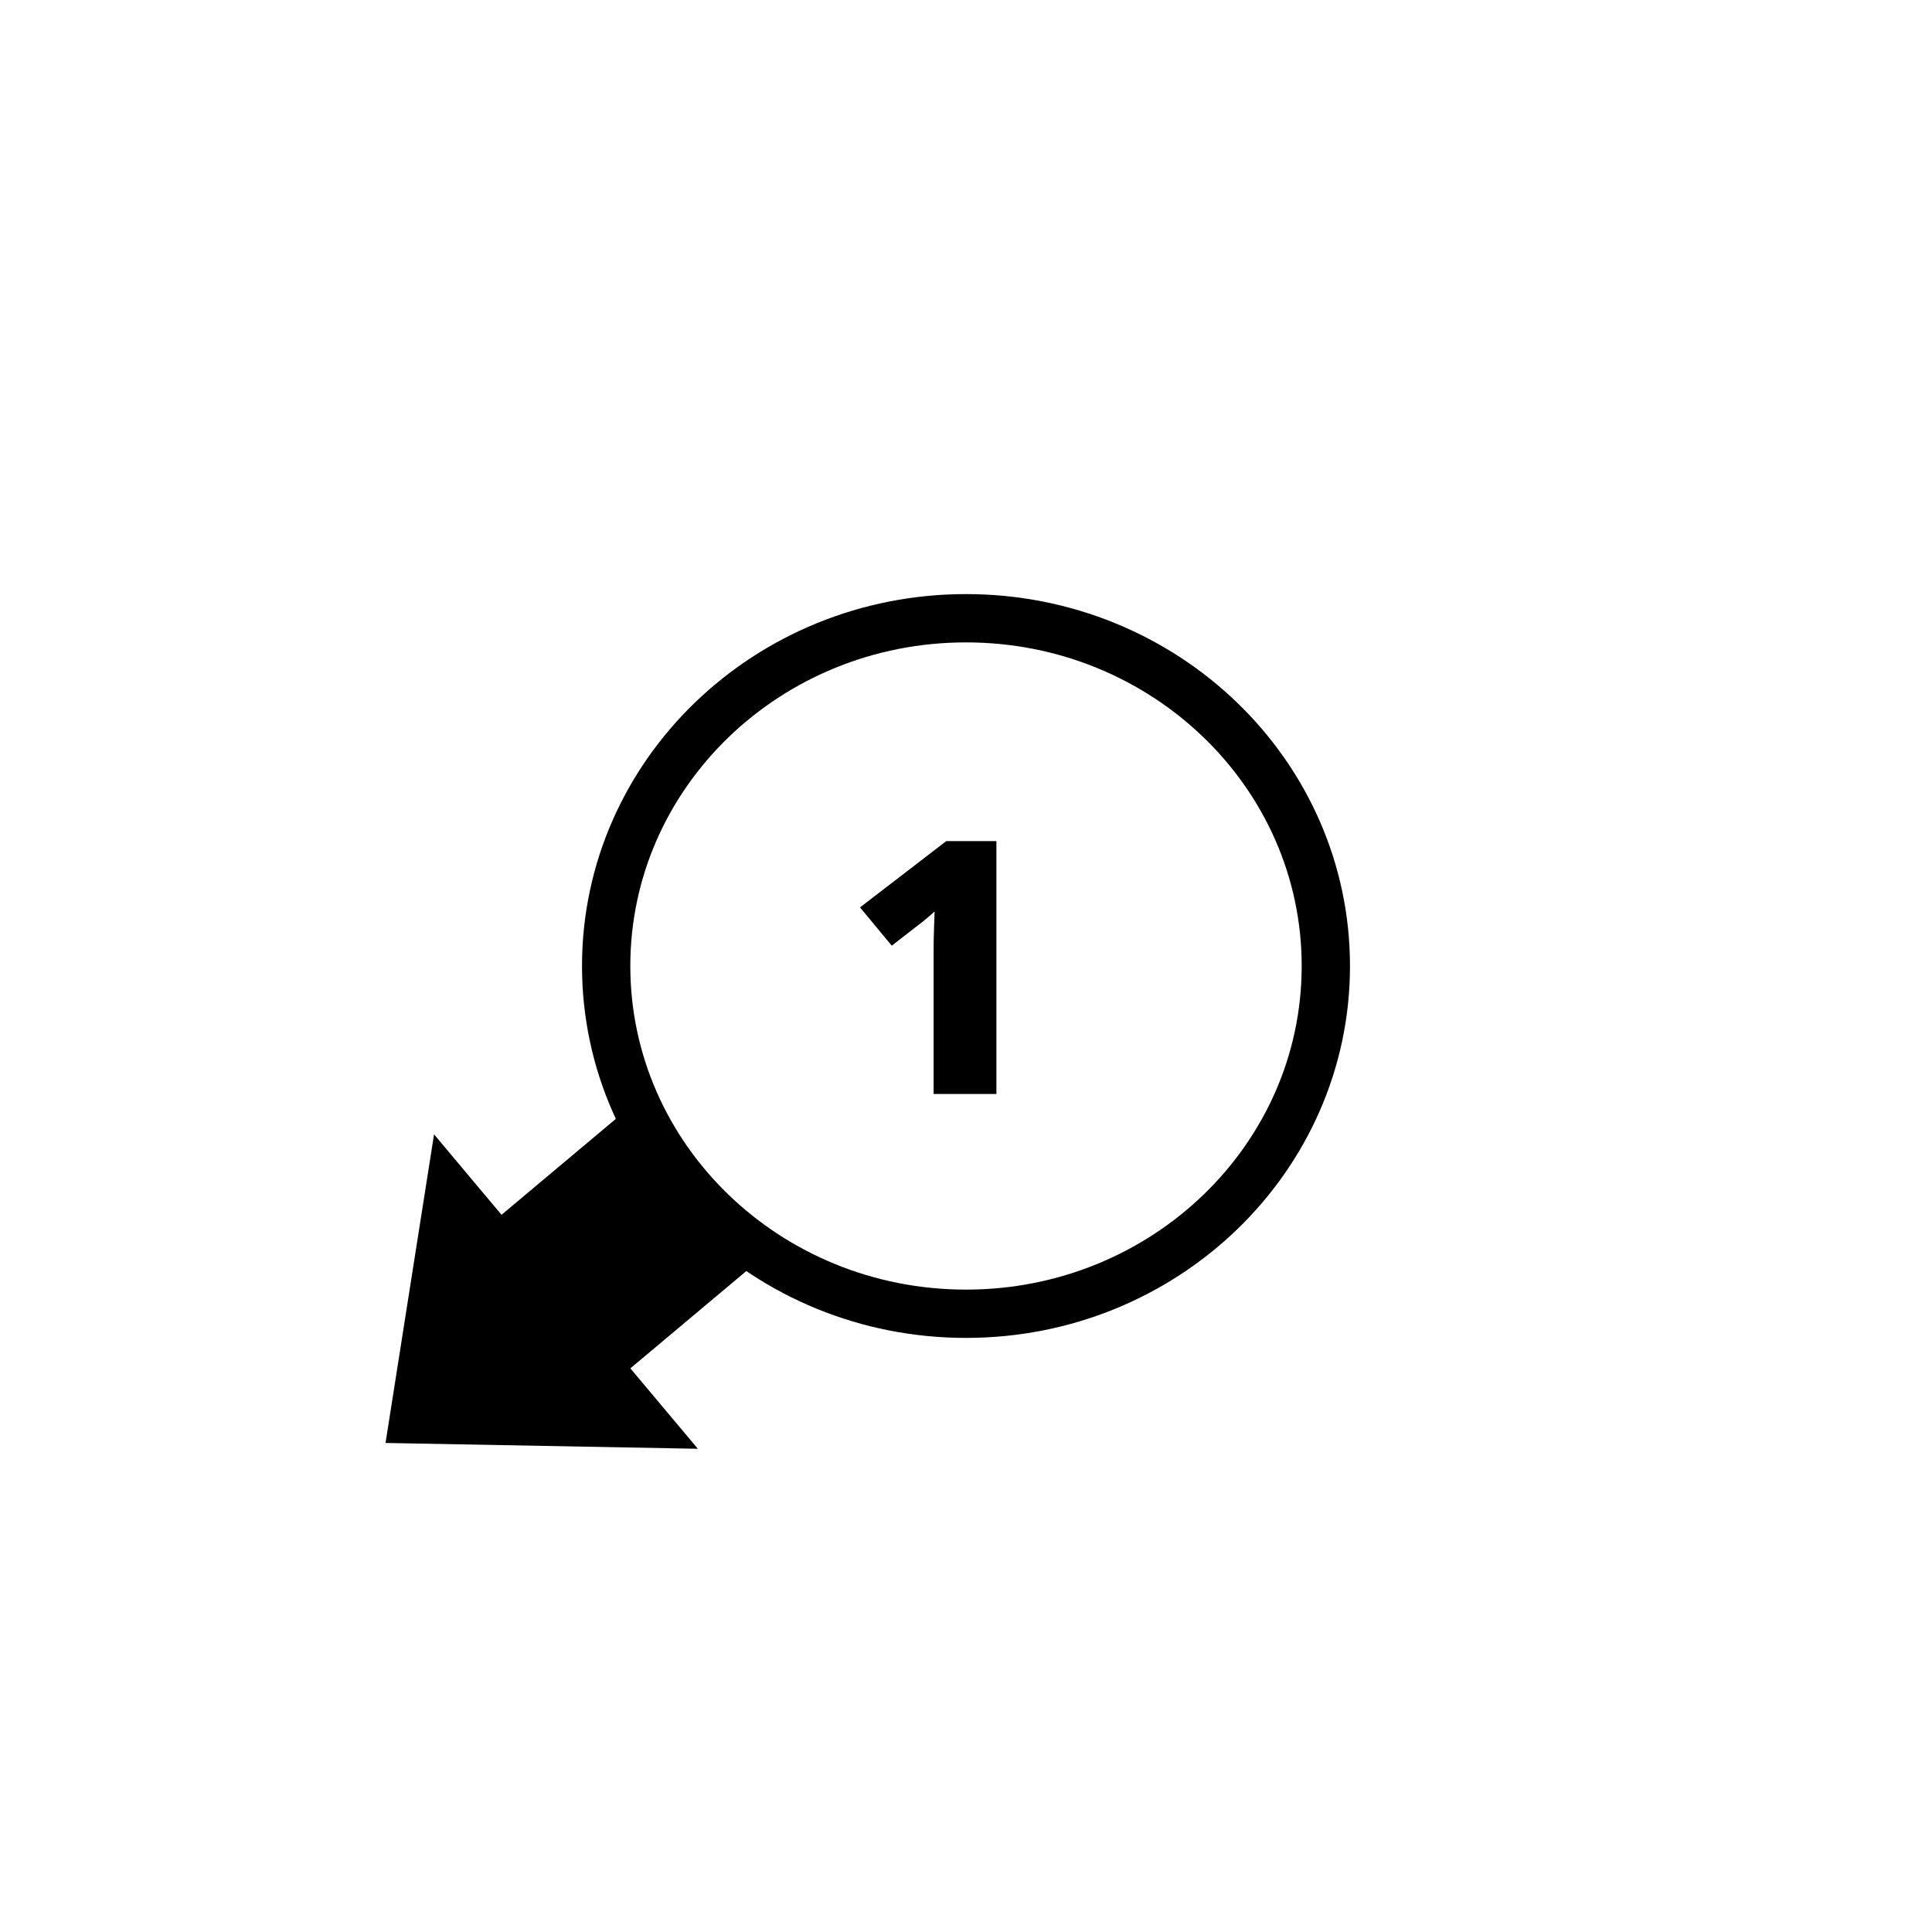
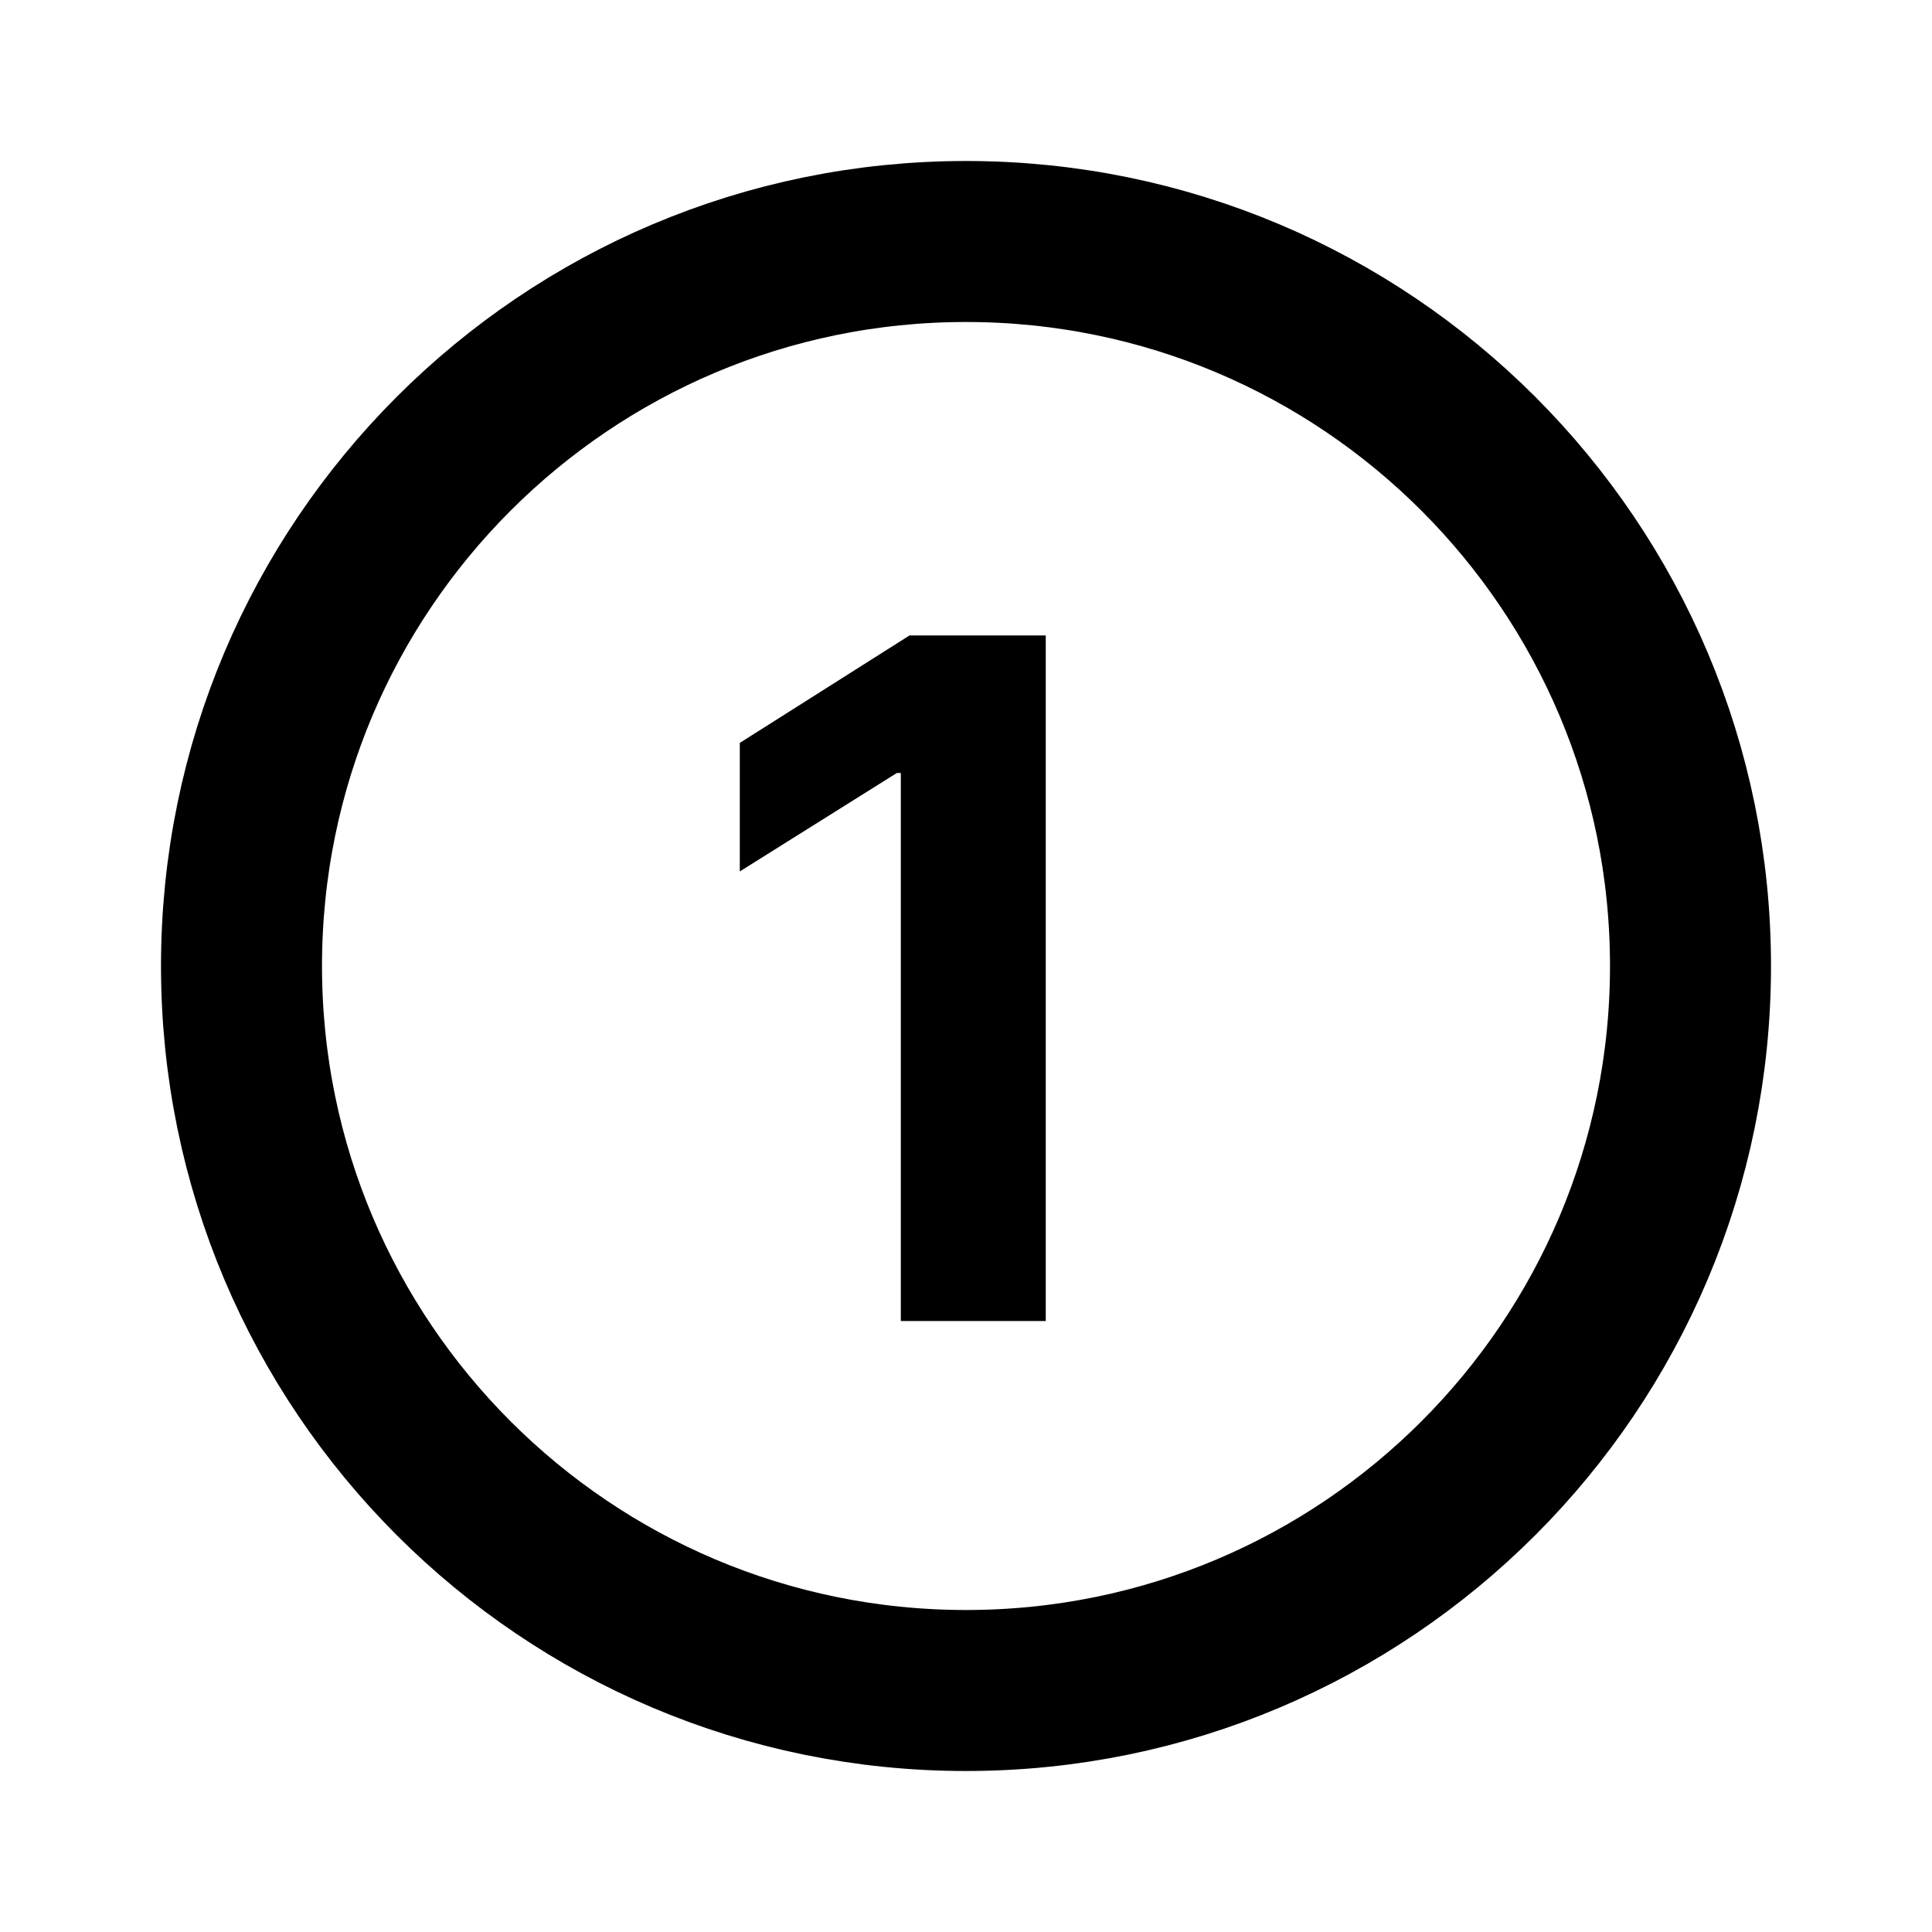
- <svg xmlns="http://www.w3.org/2000/svg" width="800px" height="800px" viewBox="0 0 800 800">
-   <g>
-     <ellipse stroke-width="20" ry="144" rx="149" id="svg_2" cy="400" cx="400" stroke="#000000" fill="none" />
-     <text font-style="normal" font-weight="bold" transform="matrix(1.97391, 0, 0, 1.90978, -263.6, -23.3)" xml:space="preserve" text-anchor="start" font-family="sans-serif" font-size="74" id="svg_5" y="248.4" x="311" stroke-width="2" stroke="#000000" fill="#000000">1</text>
-     <path transform="rotate(-130, 226.7, 541.1)" id="svg_23" d="m163.6,541l63,-72.3l63,72.3l-31.5,0l0,72.6l-63,0l0,-72.6l-31.5,0z" stroke-width="20" stroke="#000000" />
-   </g>
+ <svg xmlns="http://www.w3.org/2000/svg" width="800" height="800" viewBox="0 0 800 800" fill="none">
+   <path d="M700 400C700 565.687 565.687 700 400 700C234.315 700 100 565.687 100 400C100 234.315 234.315 100 400 100C565.687 100 700 234.315 700 400Z" stroke="black" stroke-width="66.667" stroke-linecap="round" stroke-linejoin="round" />
+   <path d="M433.026 263.124V547H373.008V320.093H371.344L306.335 360.845V307.618L376.611 263.124H433.026Z" fill="black" />
</svg>
